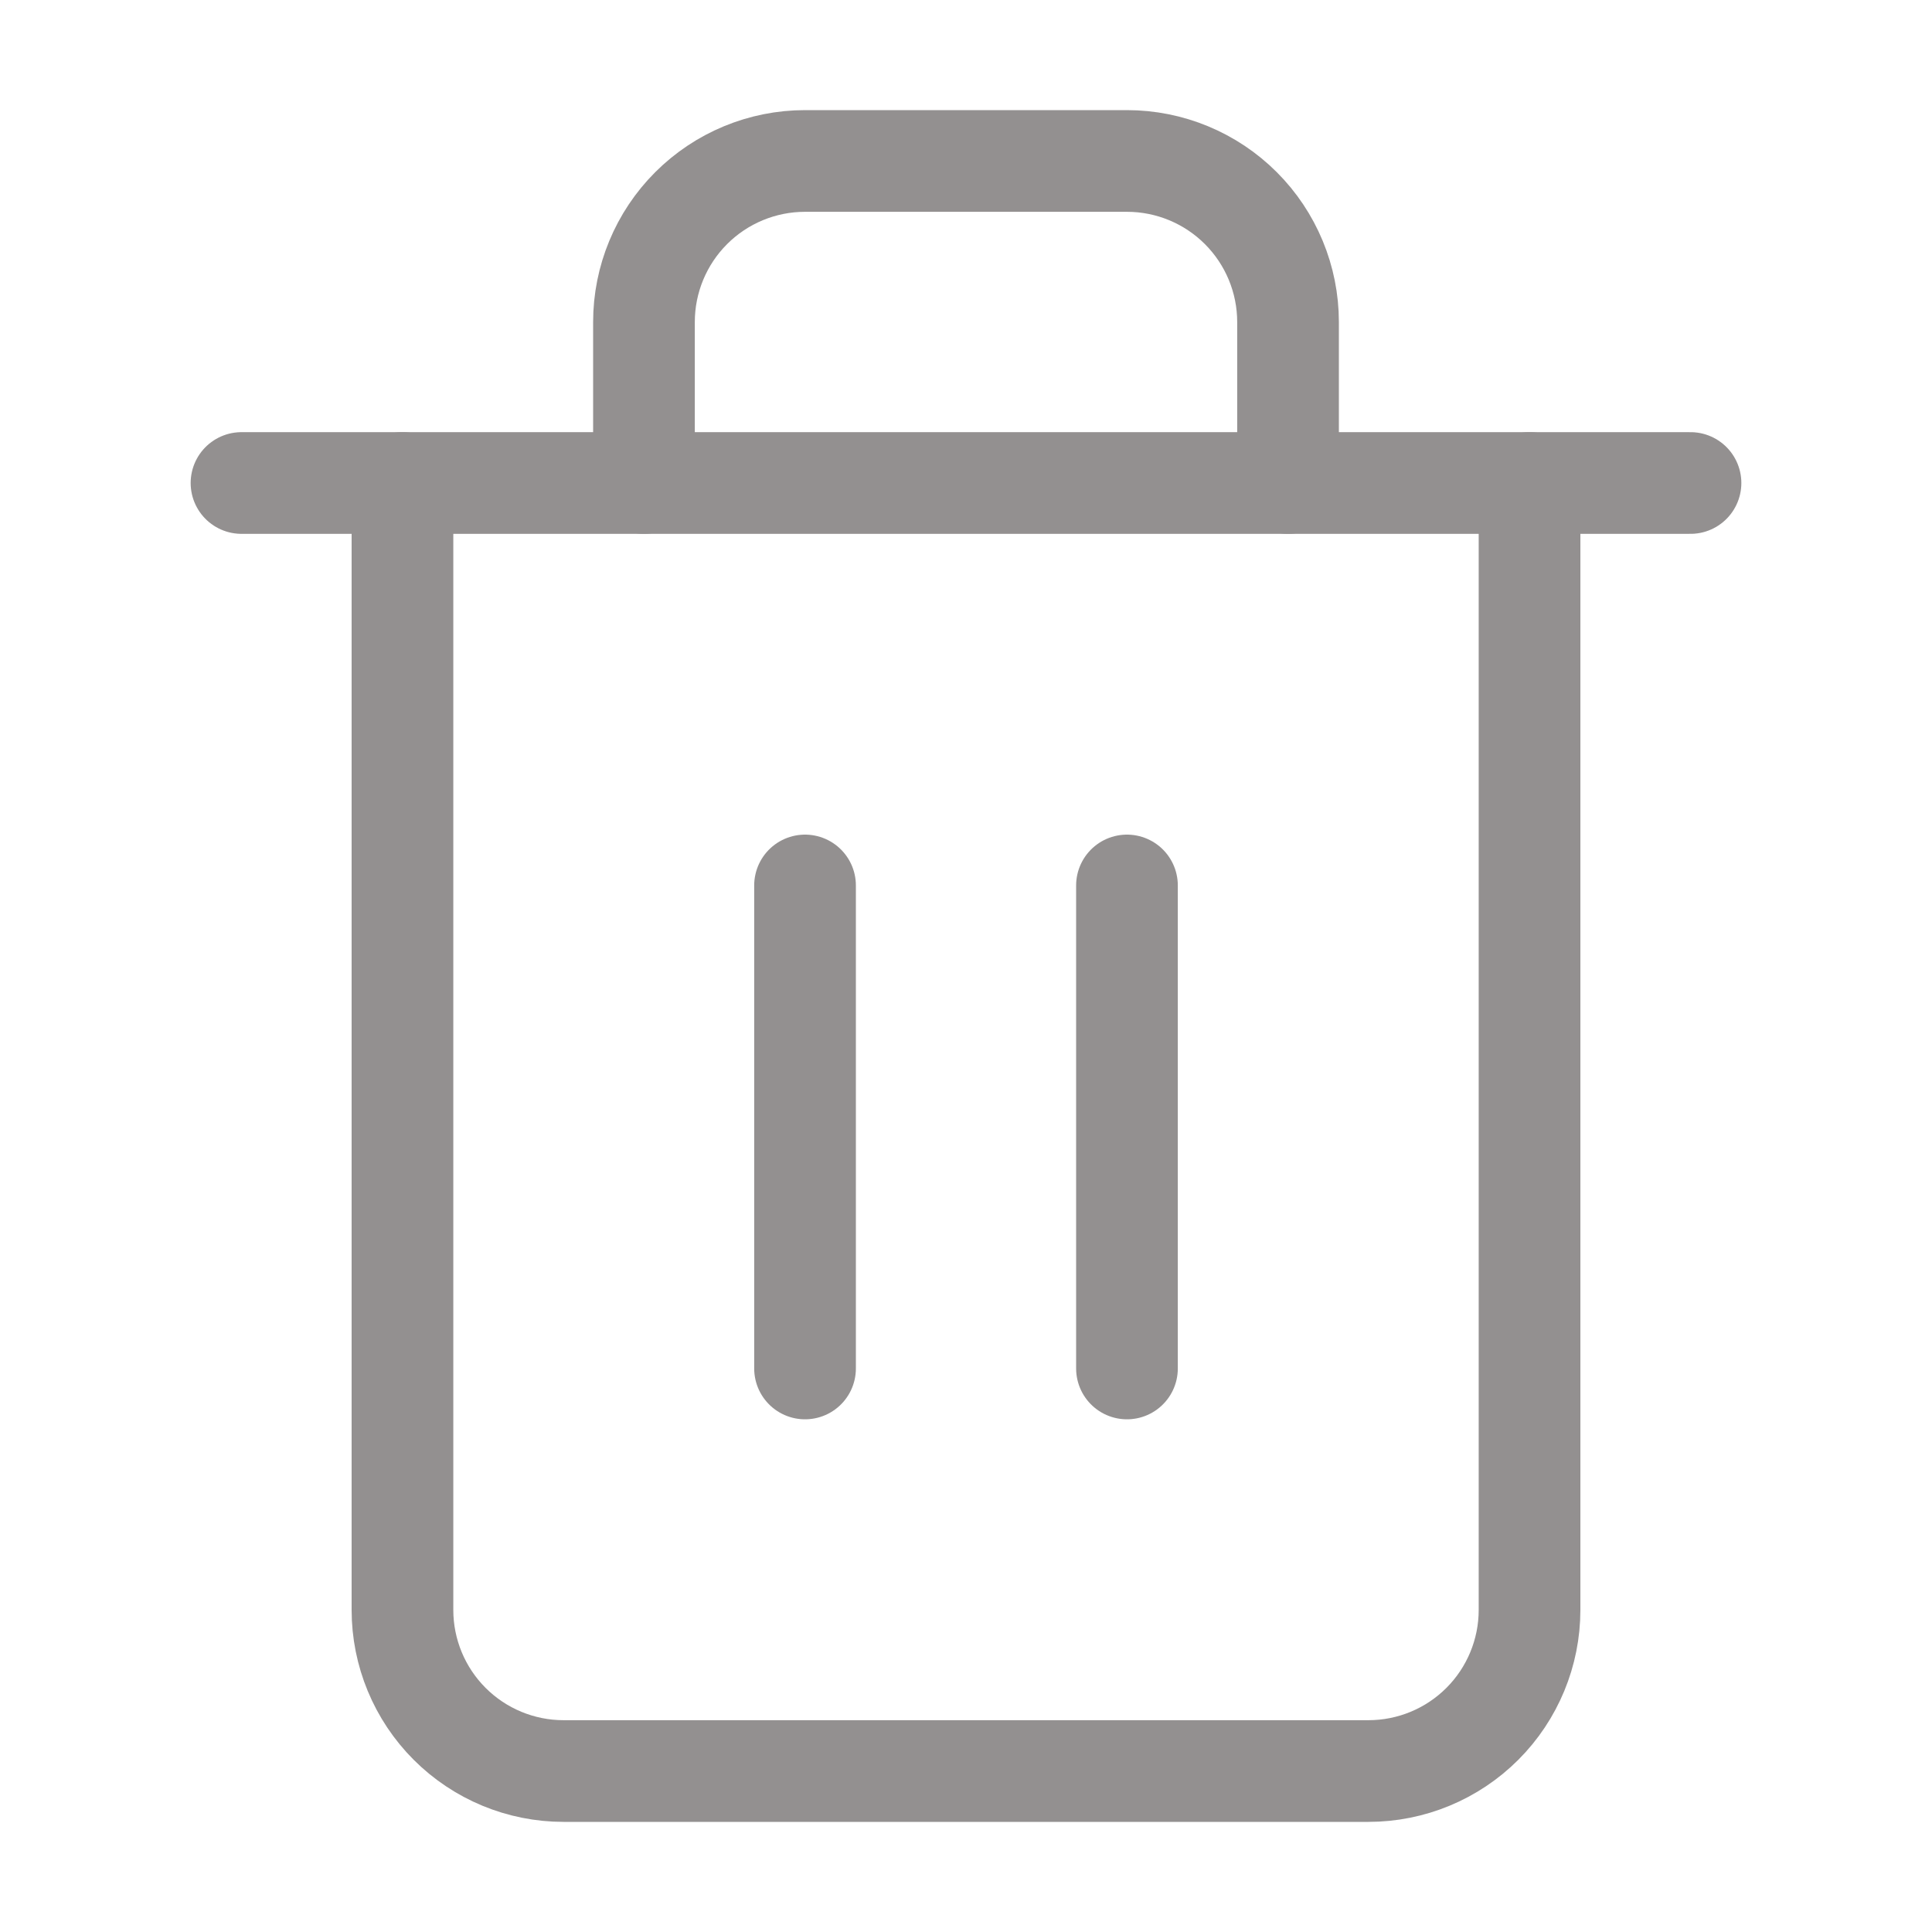
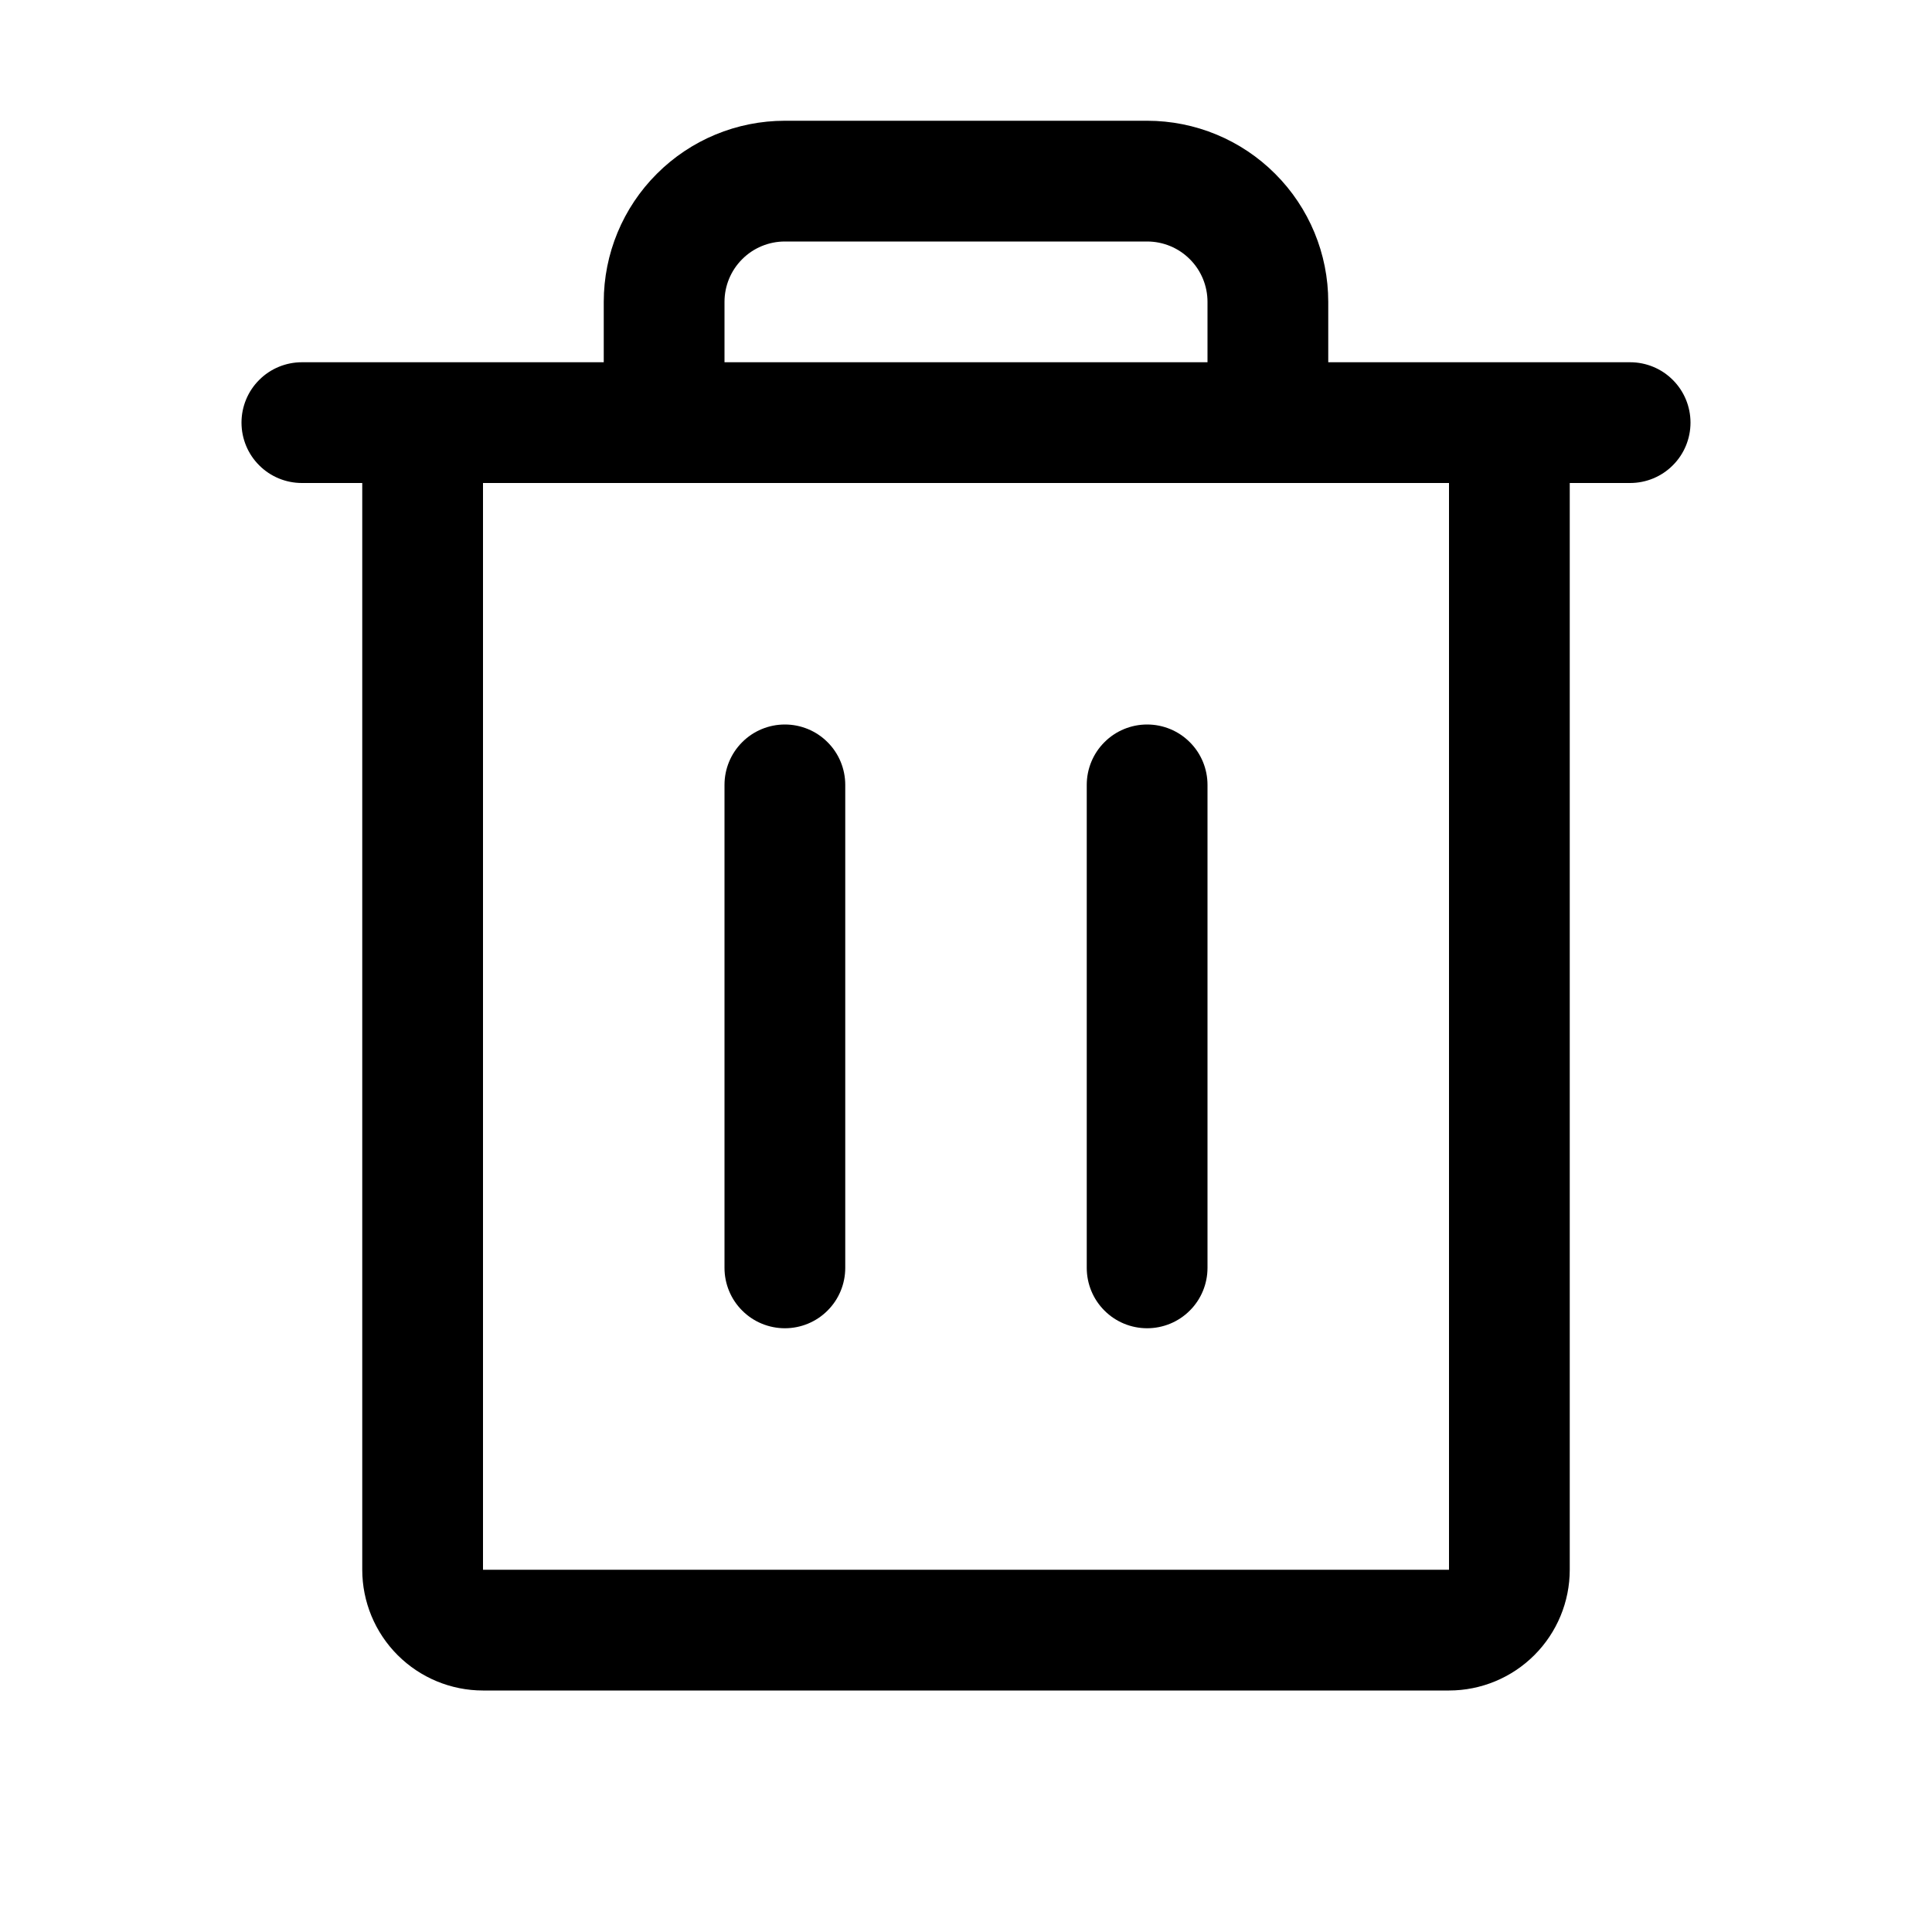
- <svg xmlns="http://www.w3.org/2000/svg" width="19" height="19" viewBox="0 0 19 19" fill="none">
-   <path d="M7.917 8.708V13.458" stroke="#939090" stroke-linecap="round" stroke-linejoin="round" />
-   <path d="M11.083 8.708V13.458" stroke="#939090" stroke-linecap="round" stroke-linejoin="round" />
-   <path d="M15.042 4.75V15.833C15.042 16.253 14.875 16.656 14.578 16.953C14.281 17.25 13.878 17.417 13.458 17.417H5.542C5.122 17.417 4.719 17.25 4.422 16.953C4.125 16.656 3.958 16.253 3.958 15.833V4.75" stroke="#939090" stroke-linecap="round" stroke-linejoin="round" />
-   <path d="M2.375 4.75H16.625" stroke="#939090" stroke-linecap="round" stroke-linejoin="round" />
-   <path d="M6.333 4.75V3.167C6.333 2.747 6.5 2.344 6.797 2.047C7.094 1.75 7.497 1.583 7.917 1.583H11.083C11.503 1.583 11.906 1.75 12.203 2.047C12.5 2.344 12.667 2.747 12.667 3.167V4.75" stroke="#939090" stroke-linecap="round" stroke-linejoin="round" />
+ <svg xmlns="http://www.w3.org/2000/svg" width="32" height="32" viewBox="0 0 32 32" fill="none">
+   <path d="M27 6H22V5C22 4.204 21.684 3.441 21.121 2.879C20.559 2.316 19.796 2 19 2H13C12.204 2 11.441 2.316 10.879 2.879C10.316 3.441 10 4.204 10 5V6H5C4.735 6 4.48 6.105 4.293 6.293C4.105 6.48 4 6.735 4 7C4 7.265 4.105 7.52 4.293 7.707C4.48 7.895 4.735 8 5 8H6V26C6 26.53 6.211 27.039 6.586 27.414C6.961 27.789 7.47 28 8 28H24C24.53 28 25.039 27.789 25.414 27.414C25.789 27.039 26 26.53 26 26V8H27C27.265 8 27.52 7.895 27.707 7.707C27.895 7.52 28 7.265 28 7C28 6.735 27.895 6.48 27.707 6.293C27.52 6.105 27.265 6 27 6ZM12 5C12 4.735 12.105 4.48 12.293 4.293C12.48 4.105 12.735 4 13 4H19C19.265 4 19.52 4.105 19.707 4.293C19.895 4.48 20 4.735 20 5V6H12V5ZM24 26H8V8H24V26ZM14 13V21C14 21.265 13.895 21.52 13.707 21.707C13.52 21.895 13.265 22 13 22C12.735 22 12.48 21.895 12.293 21.707C12.105 21.52 12 21.265 12 21V13C12 12.735 12.105 12.48 12.293 12.293C12.48 12.105 12.735 12 13 12C13.265 12 13.52 12.105 13.707 12.293C13.895 12.48 14 12.735 14 13ZM20 13V21C20 21.265 19.895 21.52 19.707 21.707C19.52 21.895 19.265 22 19 22C18.735 22 18.48 21.895 18.293 21.707C18.105 21.52 18 21.265 18 21V13C18 12.735 18.105 12.48 18.293 12.293C18.48 12.105 18.735 12 19 12C19.265 12 19.52 12.105 19.707 12.293C19.895 12.48 20 12.735 20 13Z" fill="black" />
</svg>
